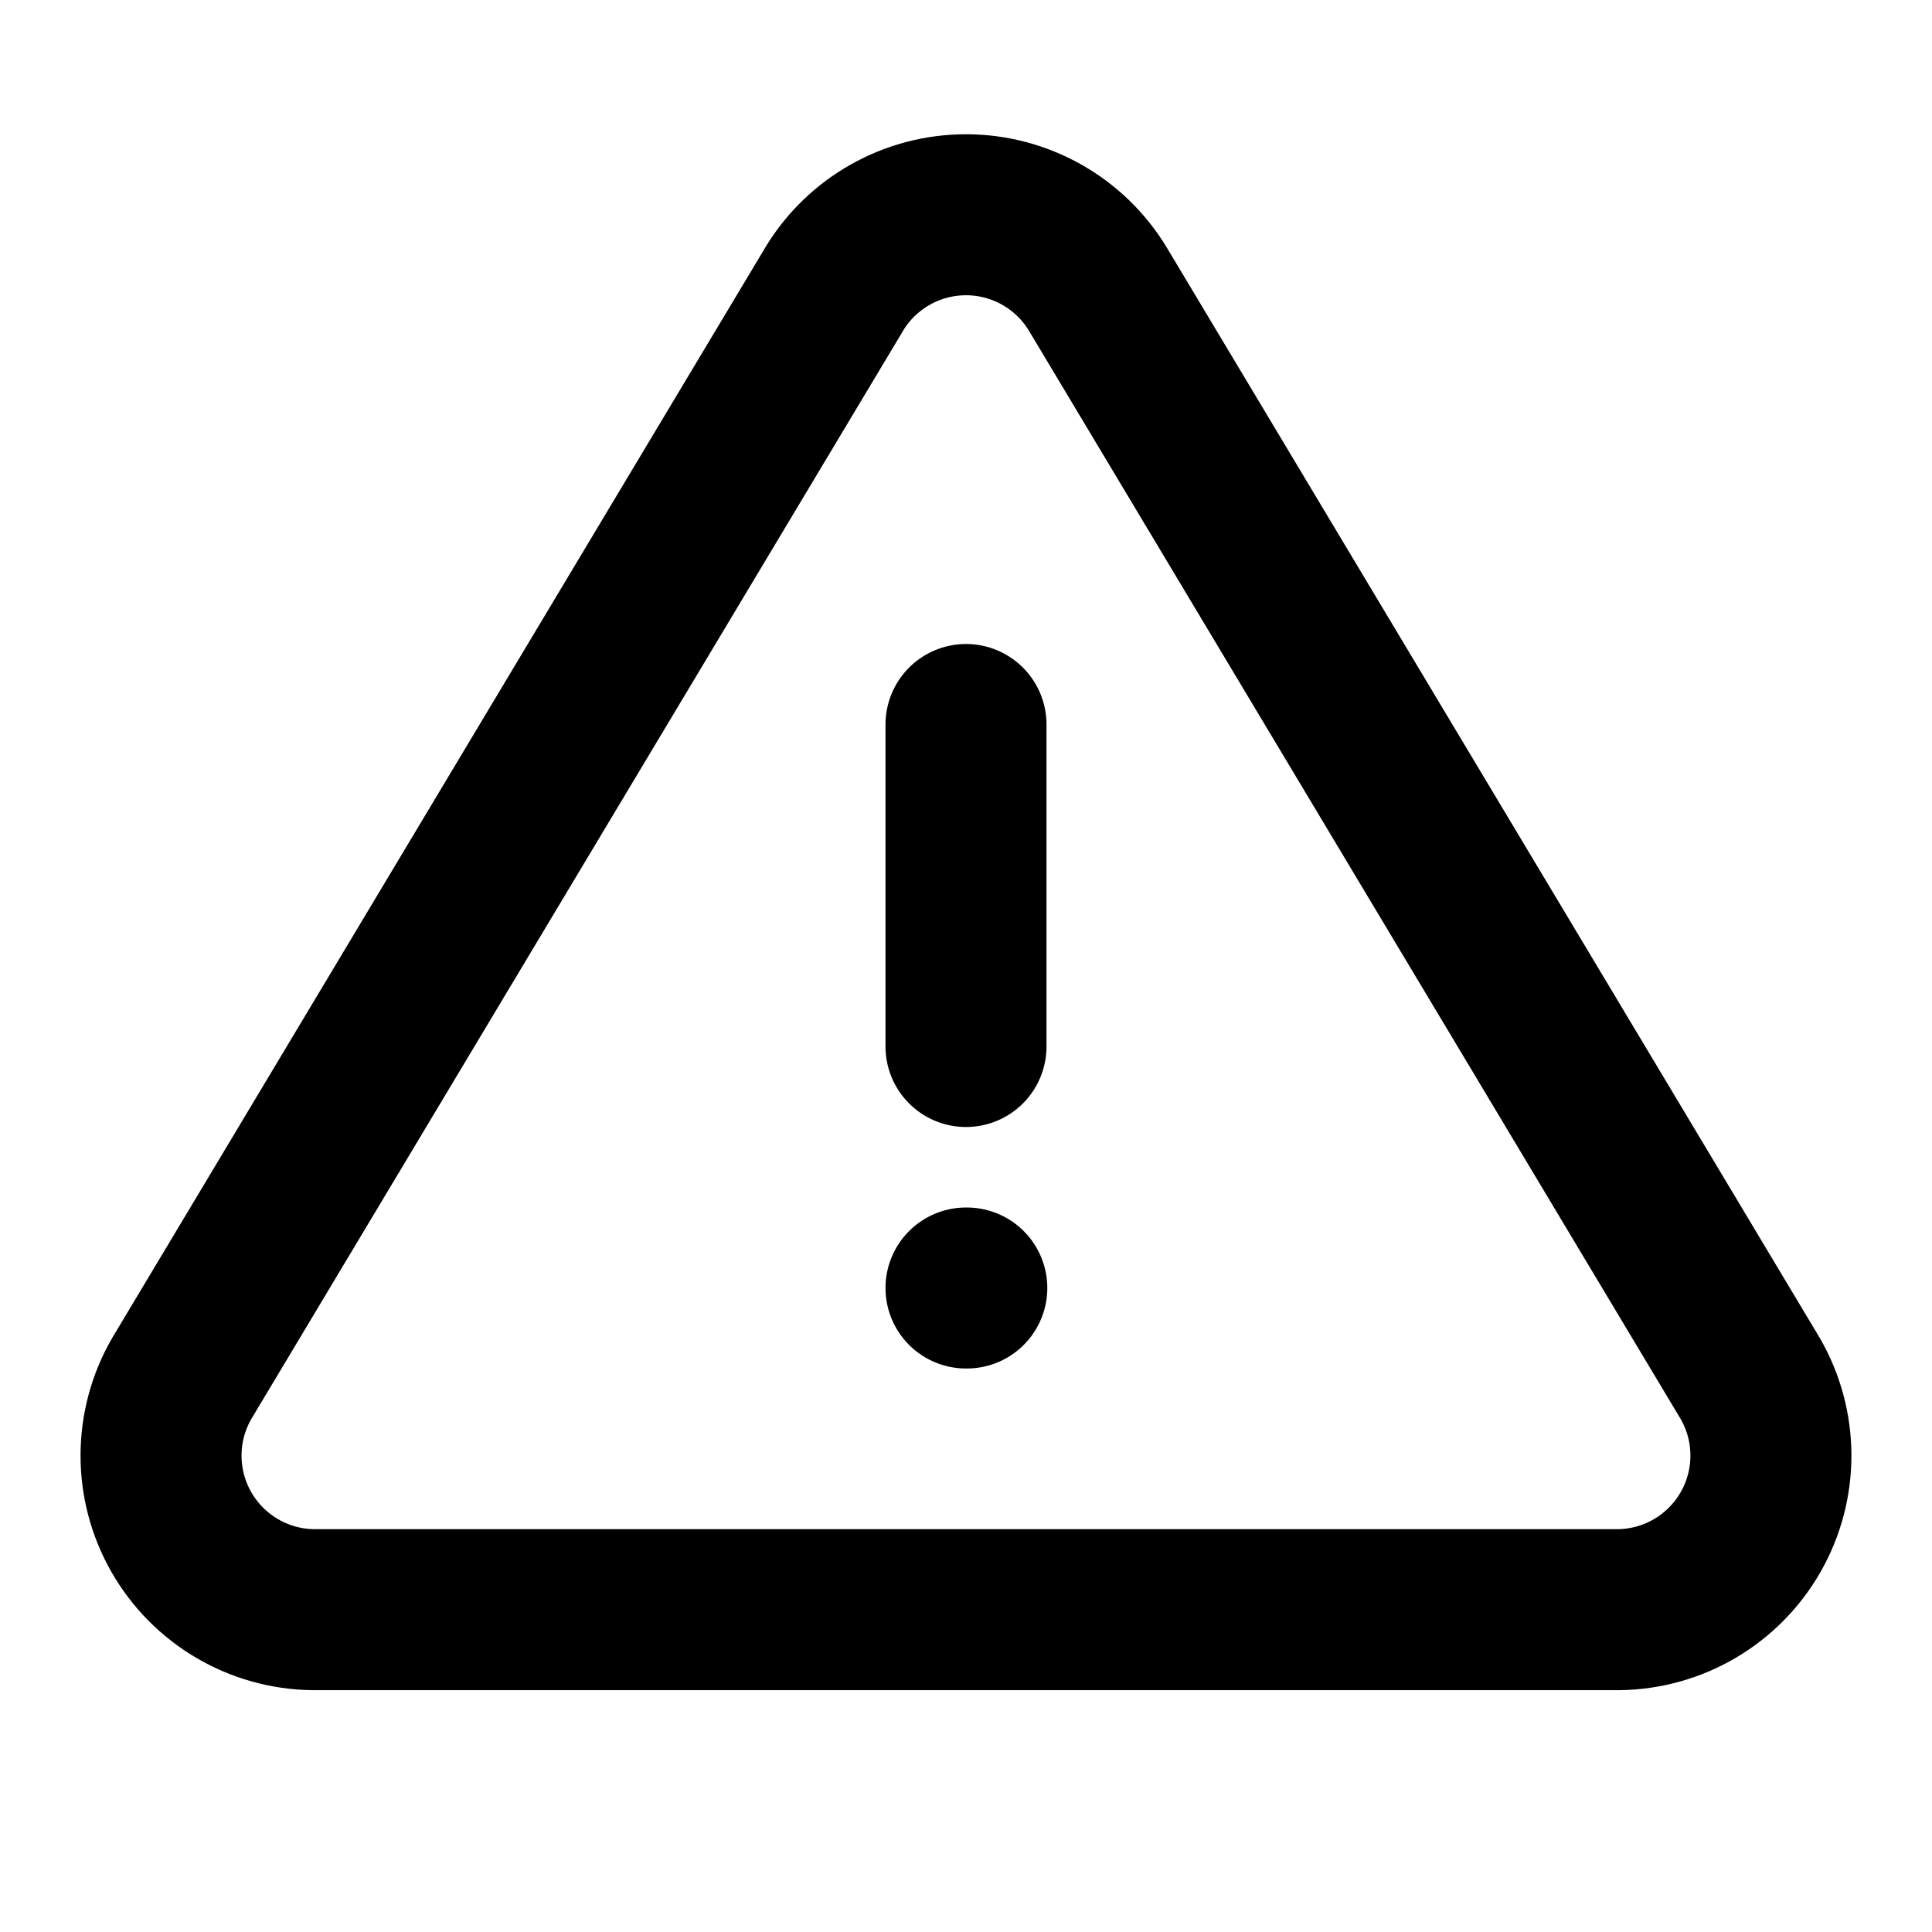
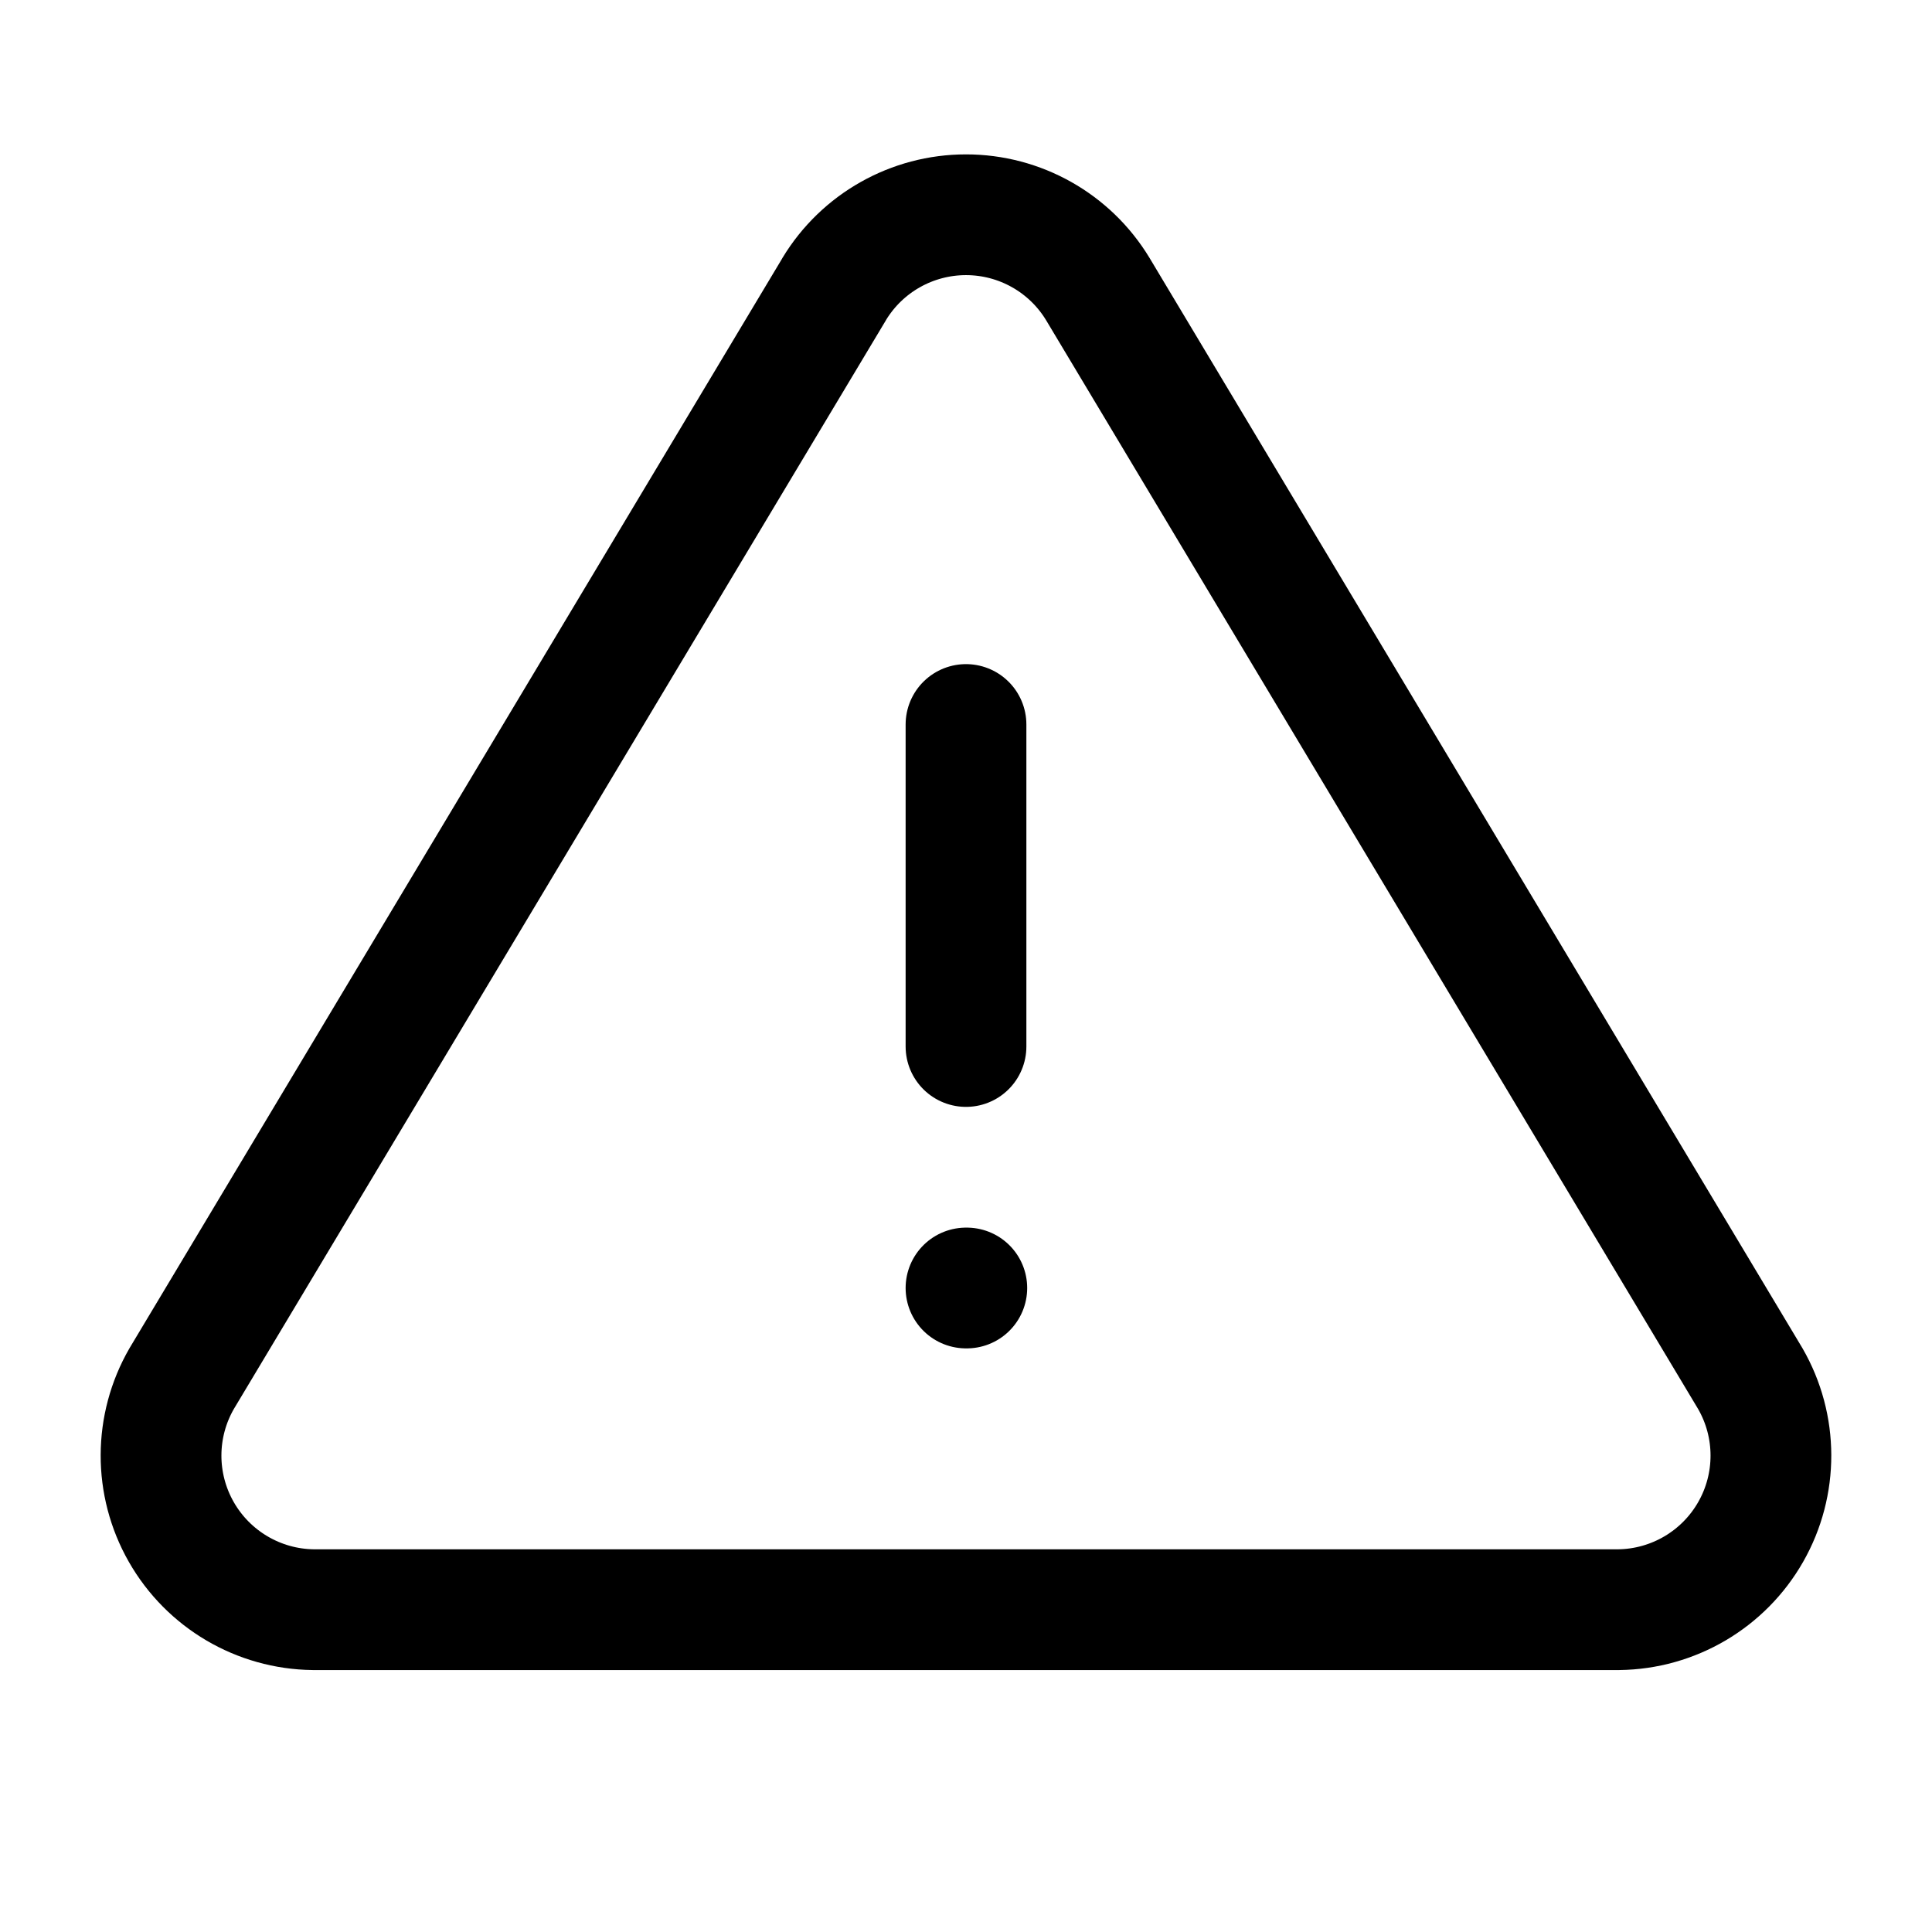
- <svg xmlns="http://www.w3.org/2000/svg" width="24" height="24" viewBox="0 0 24 24" fill="none" stroke="currentColor" stroke-width="2" stroke-linecap="round" stroke-linejoin="round">
+ <svg xmlns="http://www.w3.org/2000/svg" width="24" height="24" viewBox="0 0 24 24" fill="none" stroke="currentColor" stroke-width="1.5" stroke-linecap="round" stroke-linejoin="round">
  <path d="M12 9v4" />
  <path d="M10.363 3.591l-8.106 13.534a1.914 1.914 0 0 0 1.636 2.871h16.214a1.914 1.914 0 0 0 1.636 -2.87l-8.106 -13.536a1.914 1.914 0 0 0 -3.274 0" />
  <path d="M12 16h.01" />
</svg>
